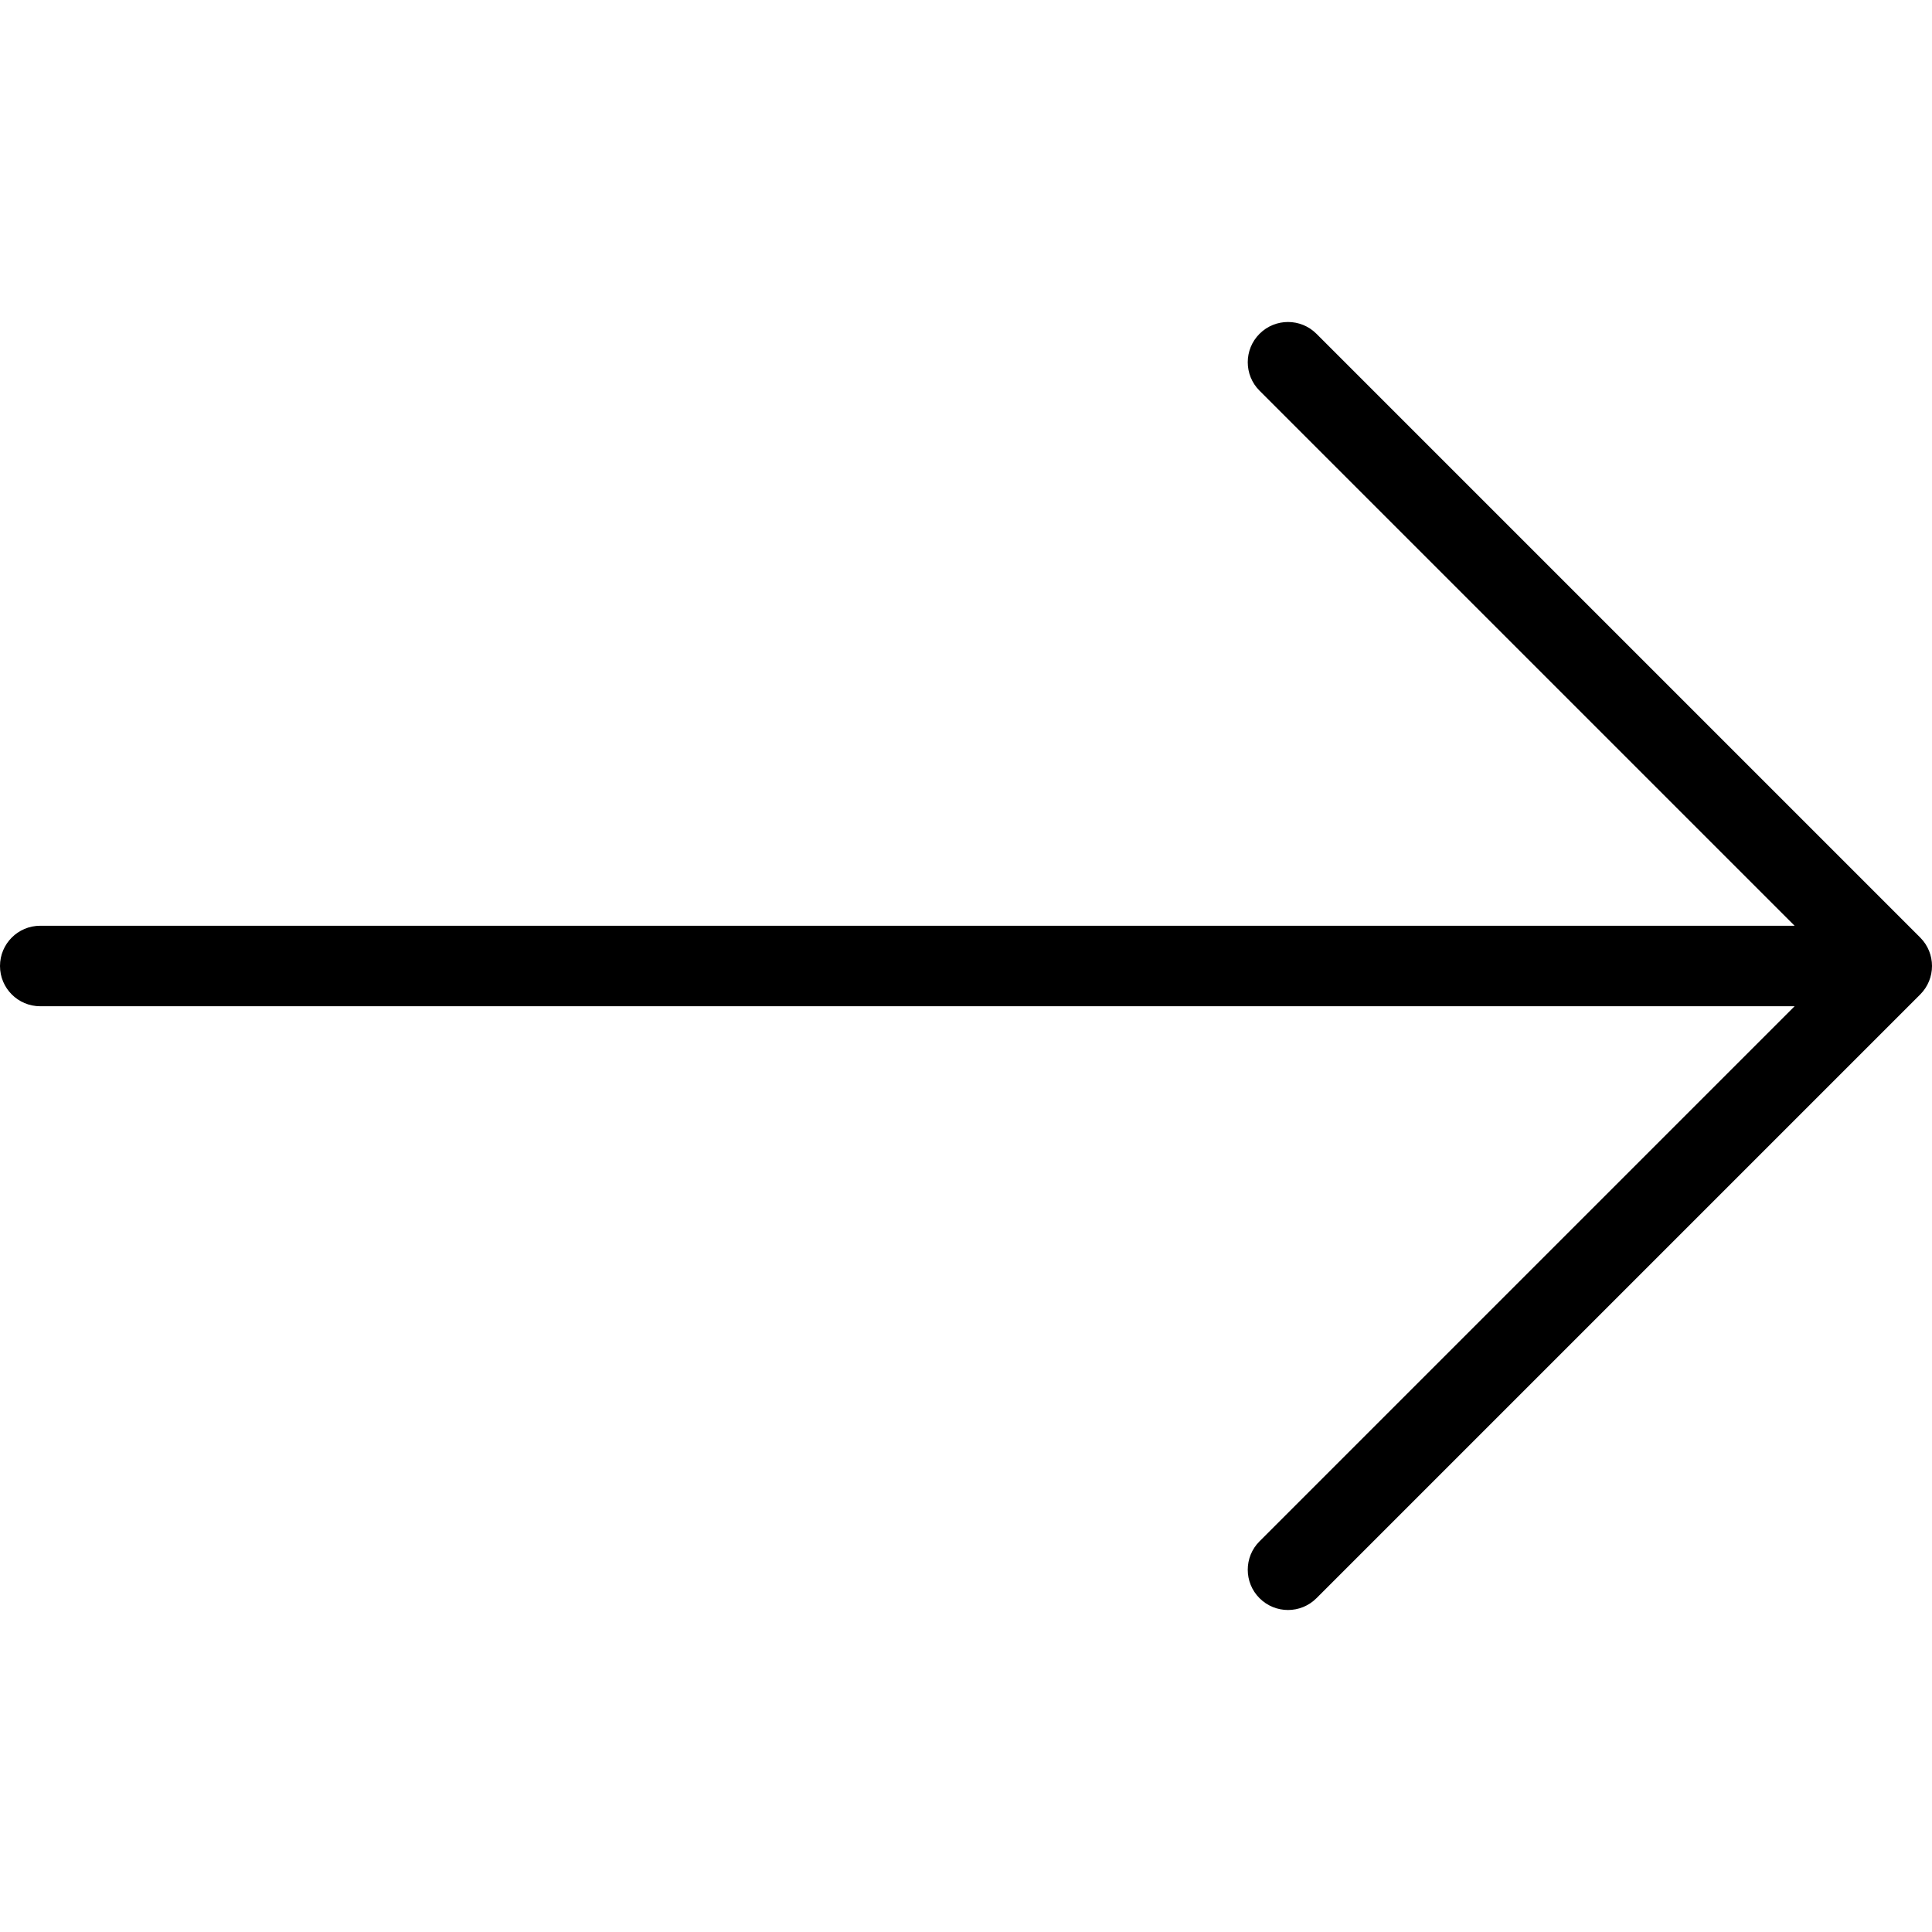
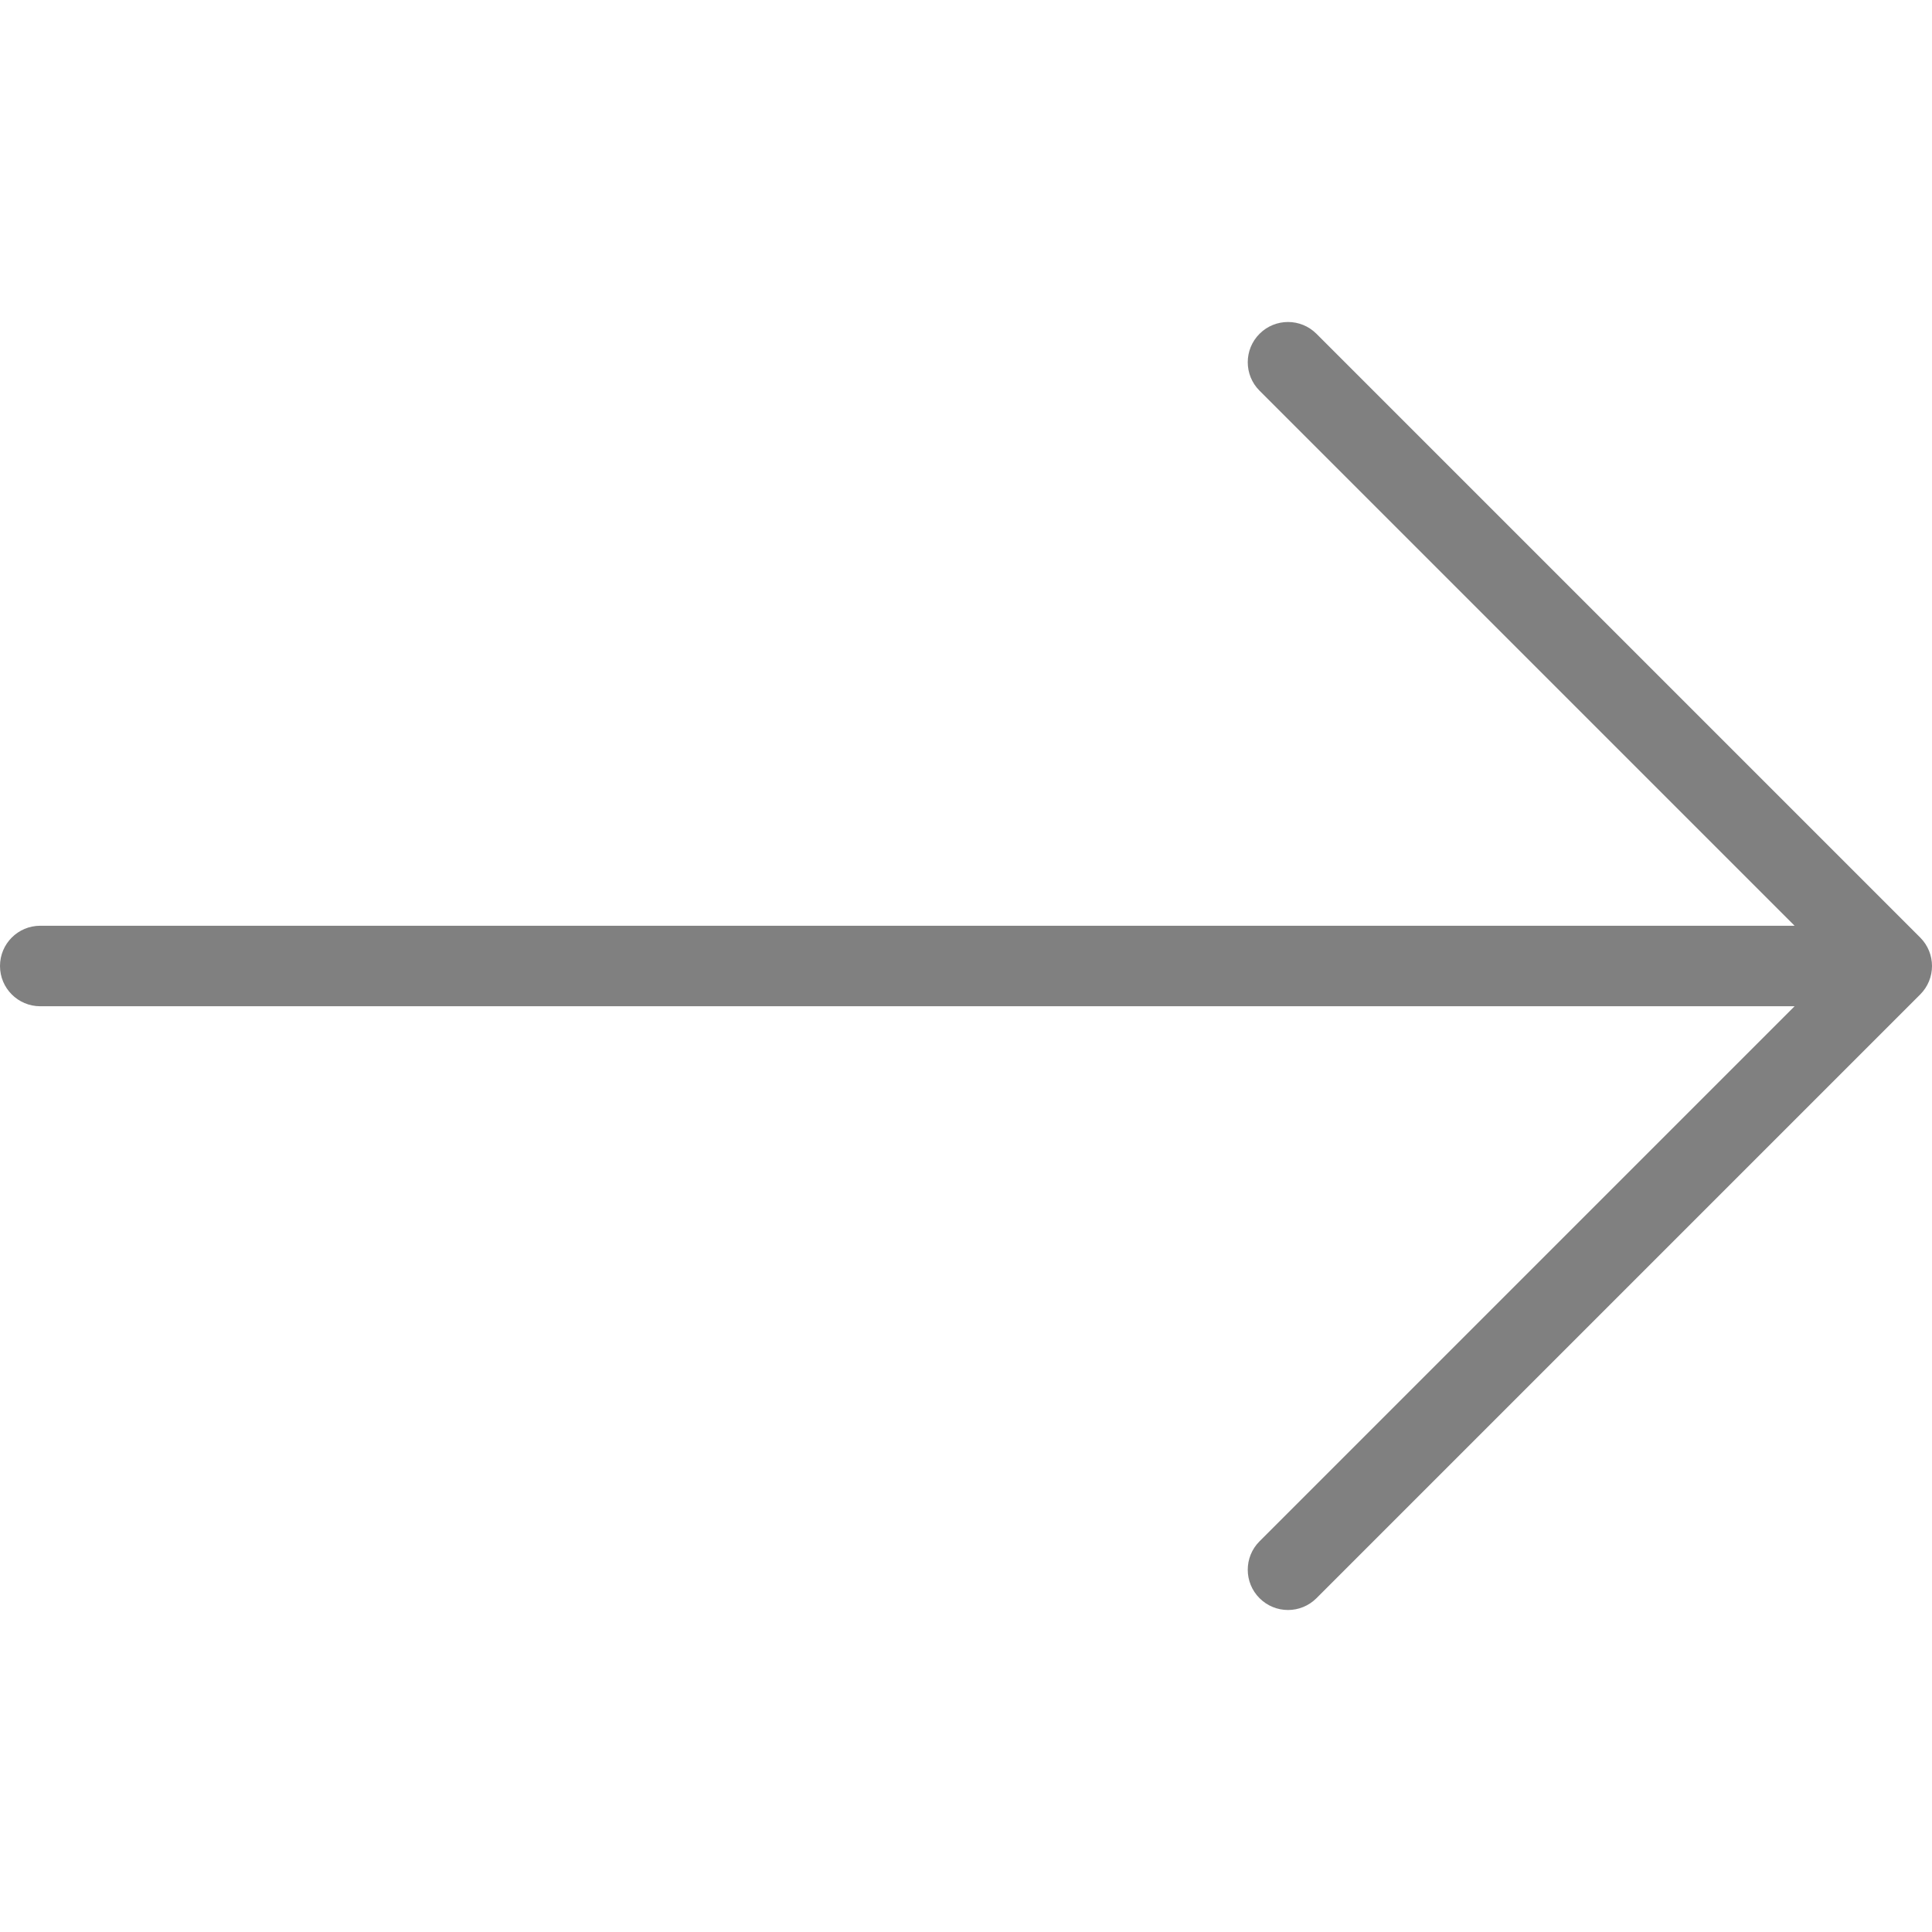
- <svg xmlns="http://www.w3.org/2000/svg" version="1.1" id="Layer_1" x="0px" y="0px" viewBox="0 0 512 512" style="enable-background:new 0 0 512 512;" xml:space="preserve">
+ <svg xmlns="http://www.w3.org/2000/svg" fill="#808080" version="1.1" id="Layer_1" x="0px" y="0px" viewBox="0 0 512 512" style="enable-background:new 0 0 512 512;" xml:space="preserve">
  <g>
    <g>
      <path d="M508.875,248.458l-160-160c-4.167-4.167-10.917-4.167-15.083,0c-4.167,4.167-4.167,10.917,0,15.083l141.792,141.792    H10.667C4.771,245.333,0,250.104,0,256s4.771,10.667,10.667,10.667h464.917L333.792,408.458c-4.167,4.167-4.167,10.917,0,15.083    c2.083,2.083,4.813,3.125,7.542,3.125c2.729,0,5.458-1.042,7.542-3.125l160-160C513.042,259.375,513.042,252.625,508.875,248.458z    " />
    </g>
  </g>
  <g>
</g>
  <g>
</g>
  <g>
</g>
  <g>
</g>
  <g>
</g>
  <g>
</g>
  <g>
</g>
  <g>
</g>
  <g>
</g>
  <g>
</g>
  <g>
</g>
  <g>
</g>
  <g>
</g>
  <g>
</g>
  <g>
</g>
</svg>
